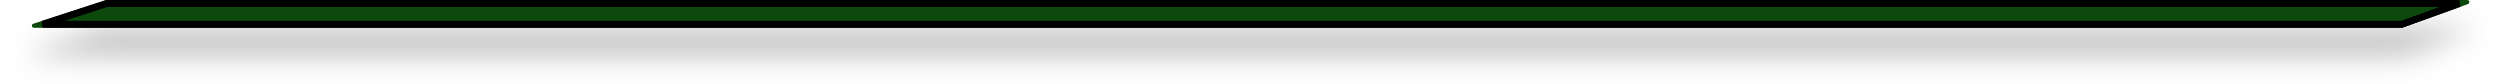
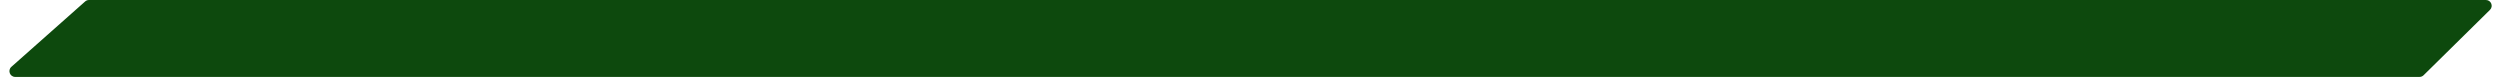
- <svg xmlns="http://www.w3.org/2000/svg" viewBox="0 0 360 12" fill="none">
-   <g filter="url(#filter0_d_317_1098)">
-     <path d="M15.246 0.015C15.276 0.005 15.308 0 15.339 0H355.288C355.624 0 355.706 0.468 355.39 0.582L345.987 3.982C345.954 3.994 345.92 4 345.885 4H4.891C4.55 4 4.474 3.52 4.798 3.415L15.246 0.015Z" fill="#0D490D" />
-     <path d="M6.152 3.5L15.371 0.5H354.147L345.85 3.5H6.152Z" stroke="black" />
-   </g>
-   <defs>
-     <filter id="filter0_d_317_1098" x="0.591" y="0" width="358.997" height="12" filterUnits="userSpaceOnUse" color-interpolation-filters="sRGB">
-       <feFlood flood-opacity="0" result="BackgroundImageFix" />
-       <feColorMatrix in="SourceAlpha" type="matrix" values="0 0 0 0 0 0 0 0 0 0 0 0 0 0 0 0 0 0 127 0" result="hardAlpha" />
-       <feOffset dy="4" />
-       <feGaussianBlur stdDeviation="2" />
-       <feComposite in2="hardAlpha" operator="out" />
-       <feColorMatrix type="matrix" values="0 0 0 0 0 0 0 0 0 0 0 0 0 0 0 0 0 0 0.25 0" />
-       <feBlend mode="normal" in2="BackgroundImageFix" result="effect1_dropShadow_317_1098" />
-       <feBlend mode="normal" in="SourceGraphic" in2="effect1_dropShadow_317_1098" result="shape" />
-     </filter>
-   </defs>
+ <svg xmlns="http://www.w3.org/2000/svg" width="130" height="4" viewBox="0 0 130 4" fill="none">
+   <path d="M4.429 0.075C4.484 0.027 4.554 0 4.628 0H129.268C129.536 0 129.669 0.325 129.478 0.514L126.025 3.914C125.969 3.969 125.893 4 125.815 4H0.791C0.515 4 0.385 3.659 0.592 3.475L4.429 0.075Z" fill="#0D490D" />
</svg>
